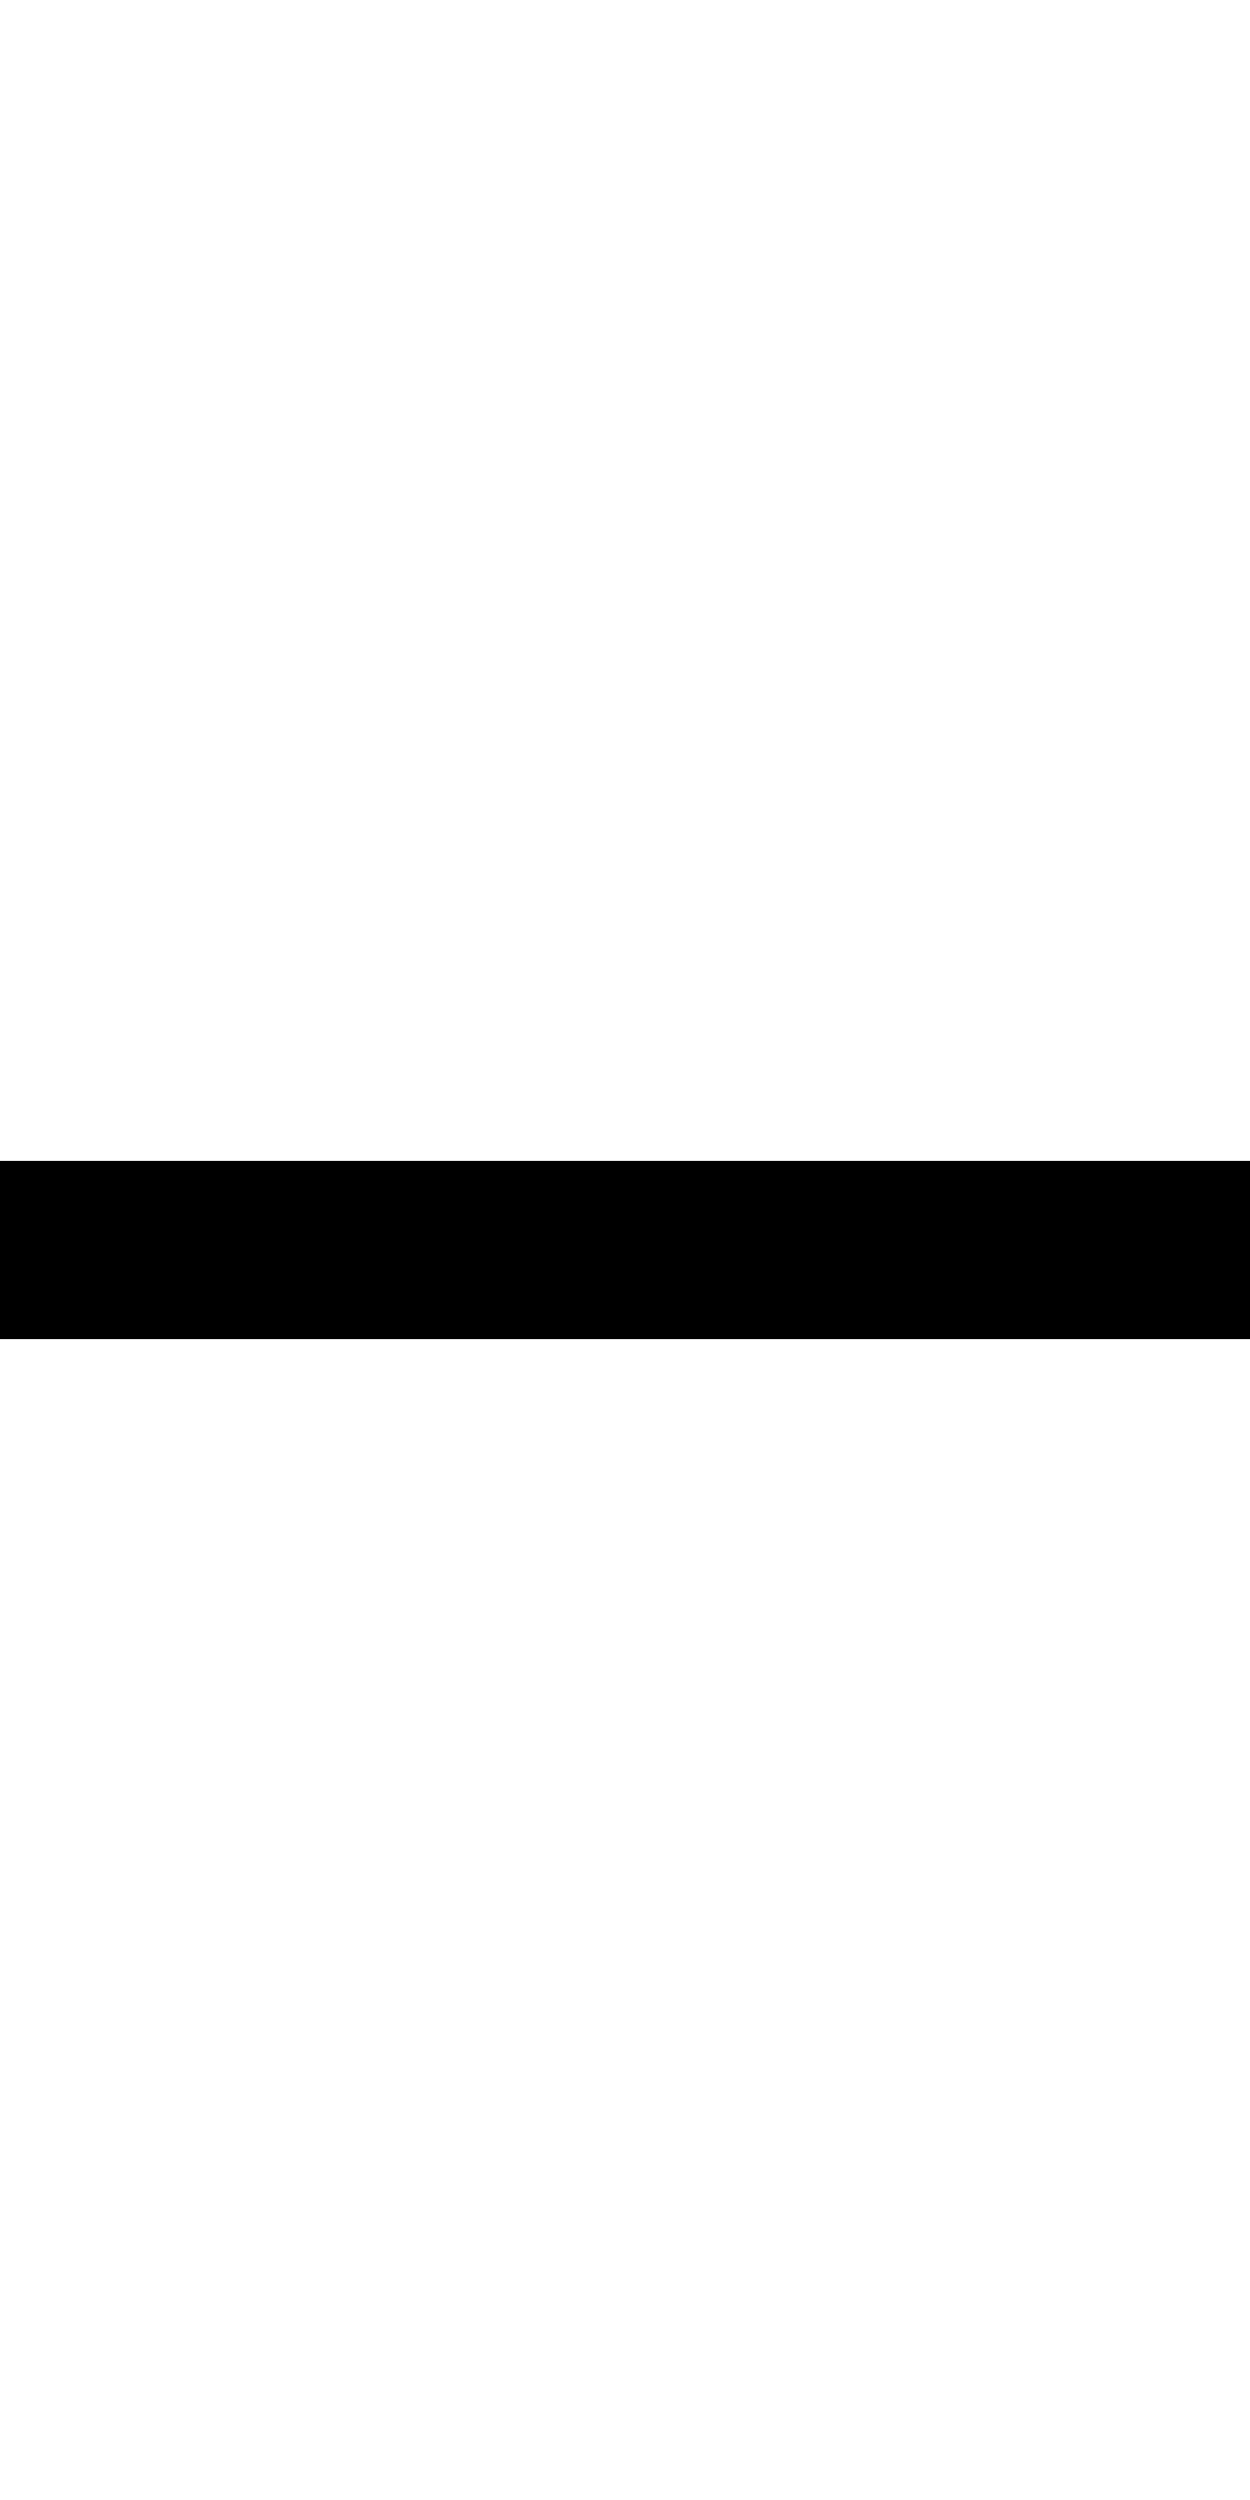
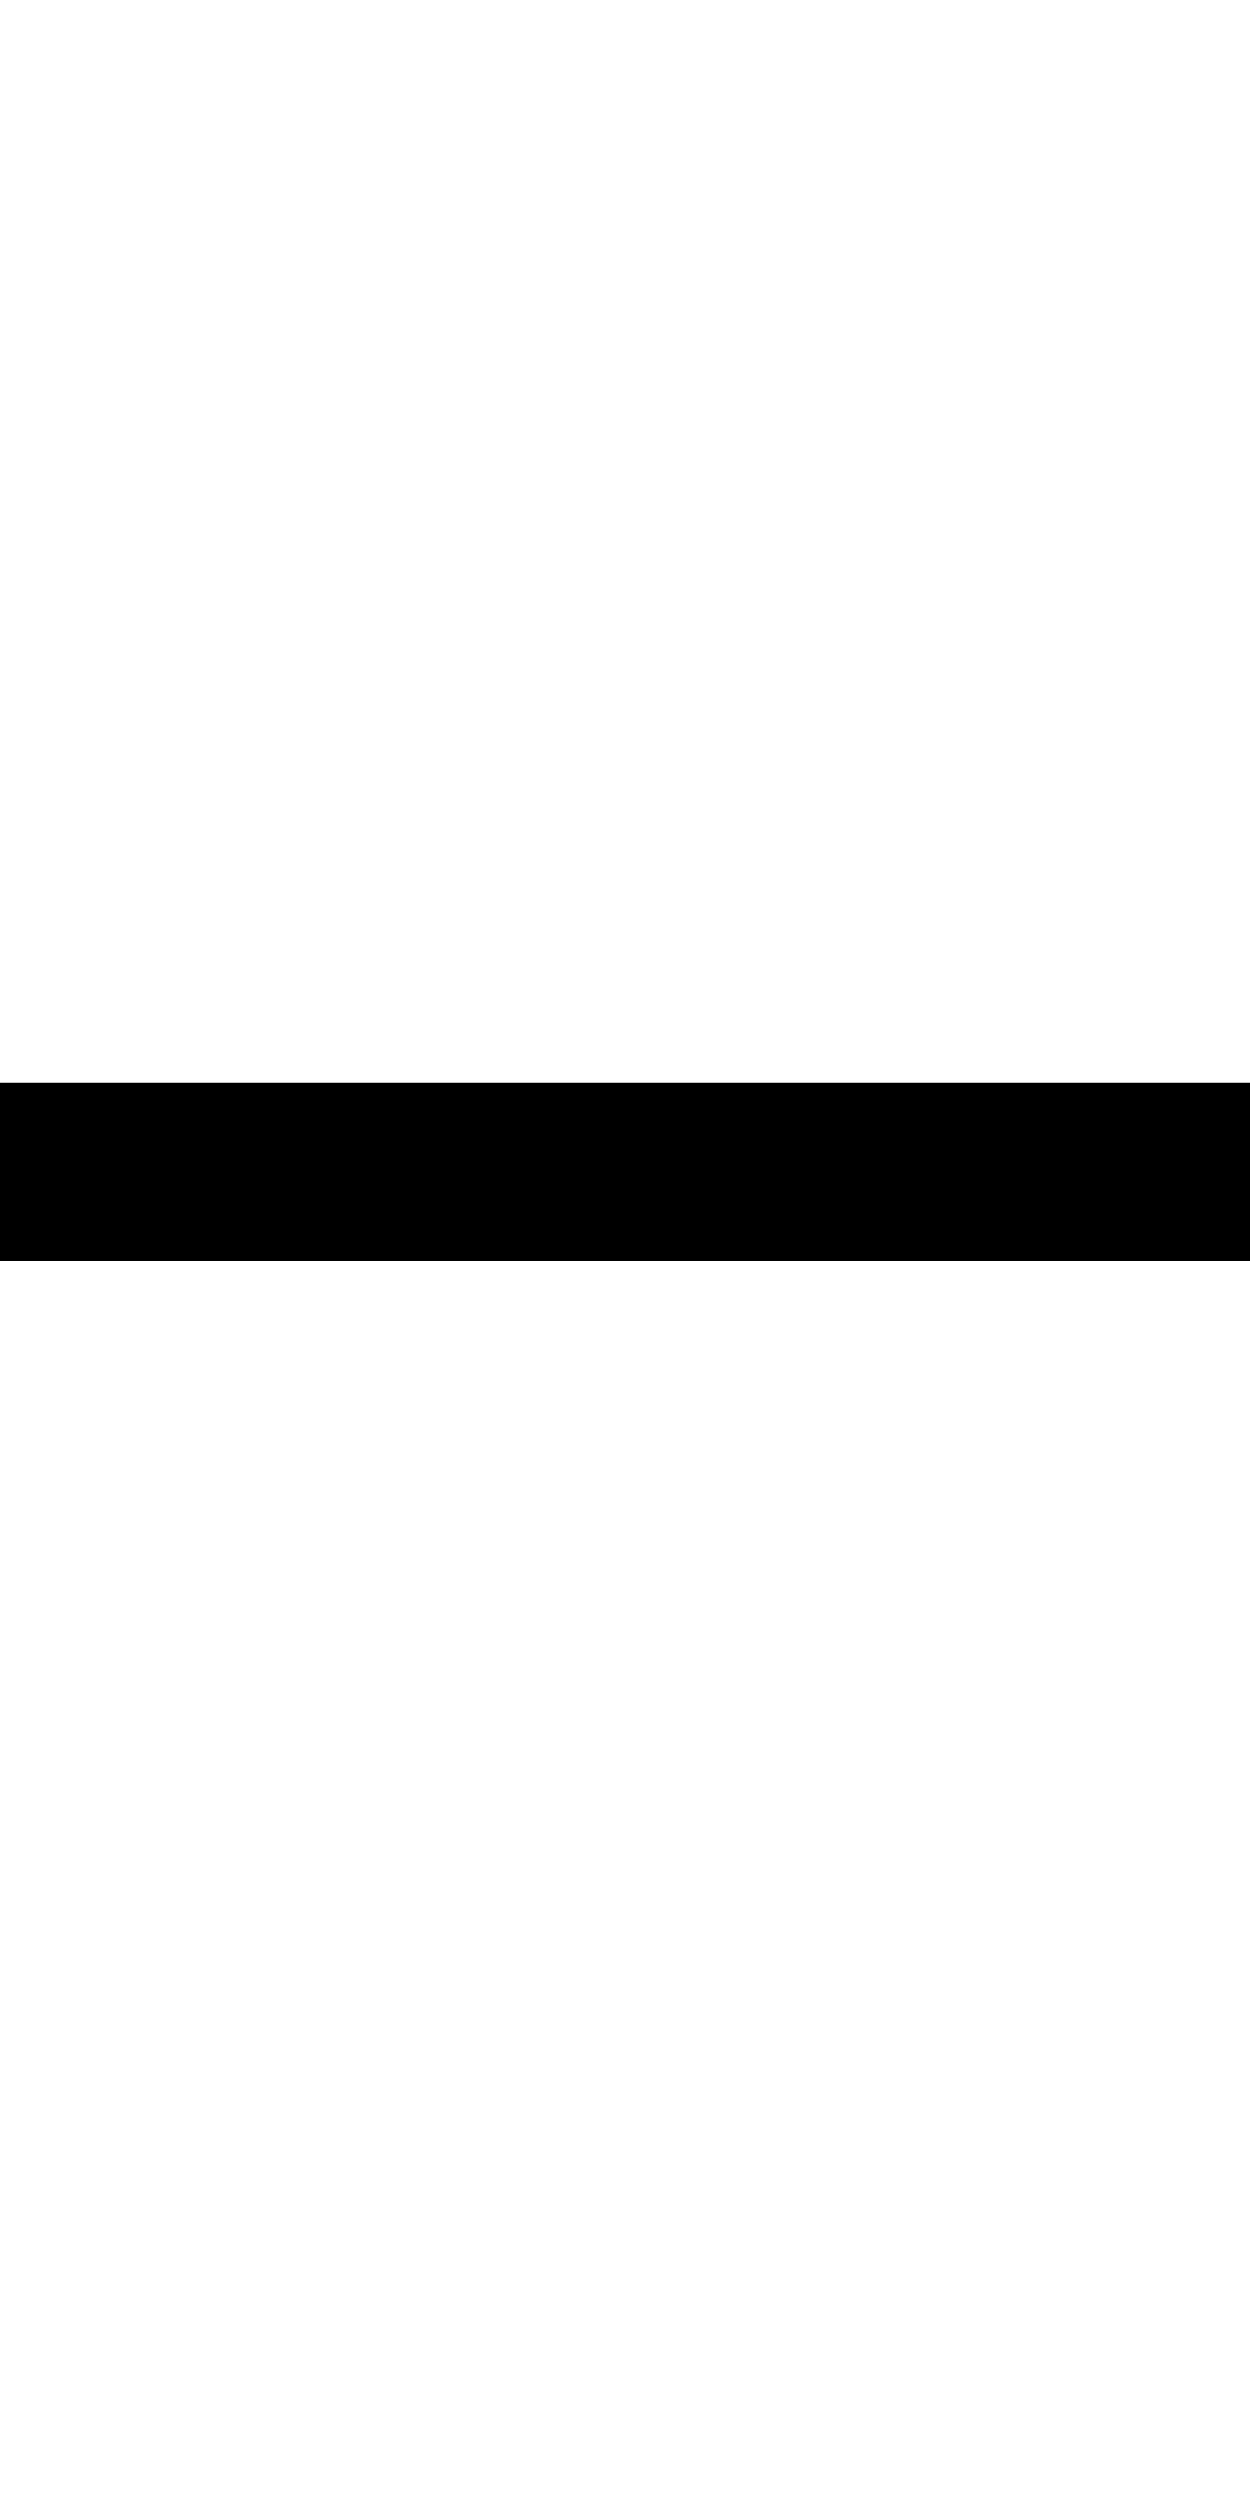
<svg xmlns="http://www.w3.org/2000/svg" version="1.1" width="1024" height="2048" id="svg3355">
  <defs id="defs3357" />
  <g transform="matrix(0,0.8588235,-1,0,540.3622,572.2824)" id="layer1">
-     <path d="m 610.973,540.362 -170,0 0,-1024 170,0 z" id="path5114-5-3" style="fill:#000000;fill-opacity:1;stroke:none;display:inline" />
+     <path d="m 536.452,604.362 h -170 v -1152 h 170 z" id="path5114-5-3" style="display:inline;fill:#000000;fill-opacity:1;stroke:none" />
  </g>
</svg>
